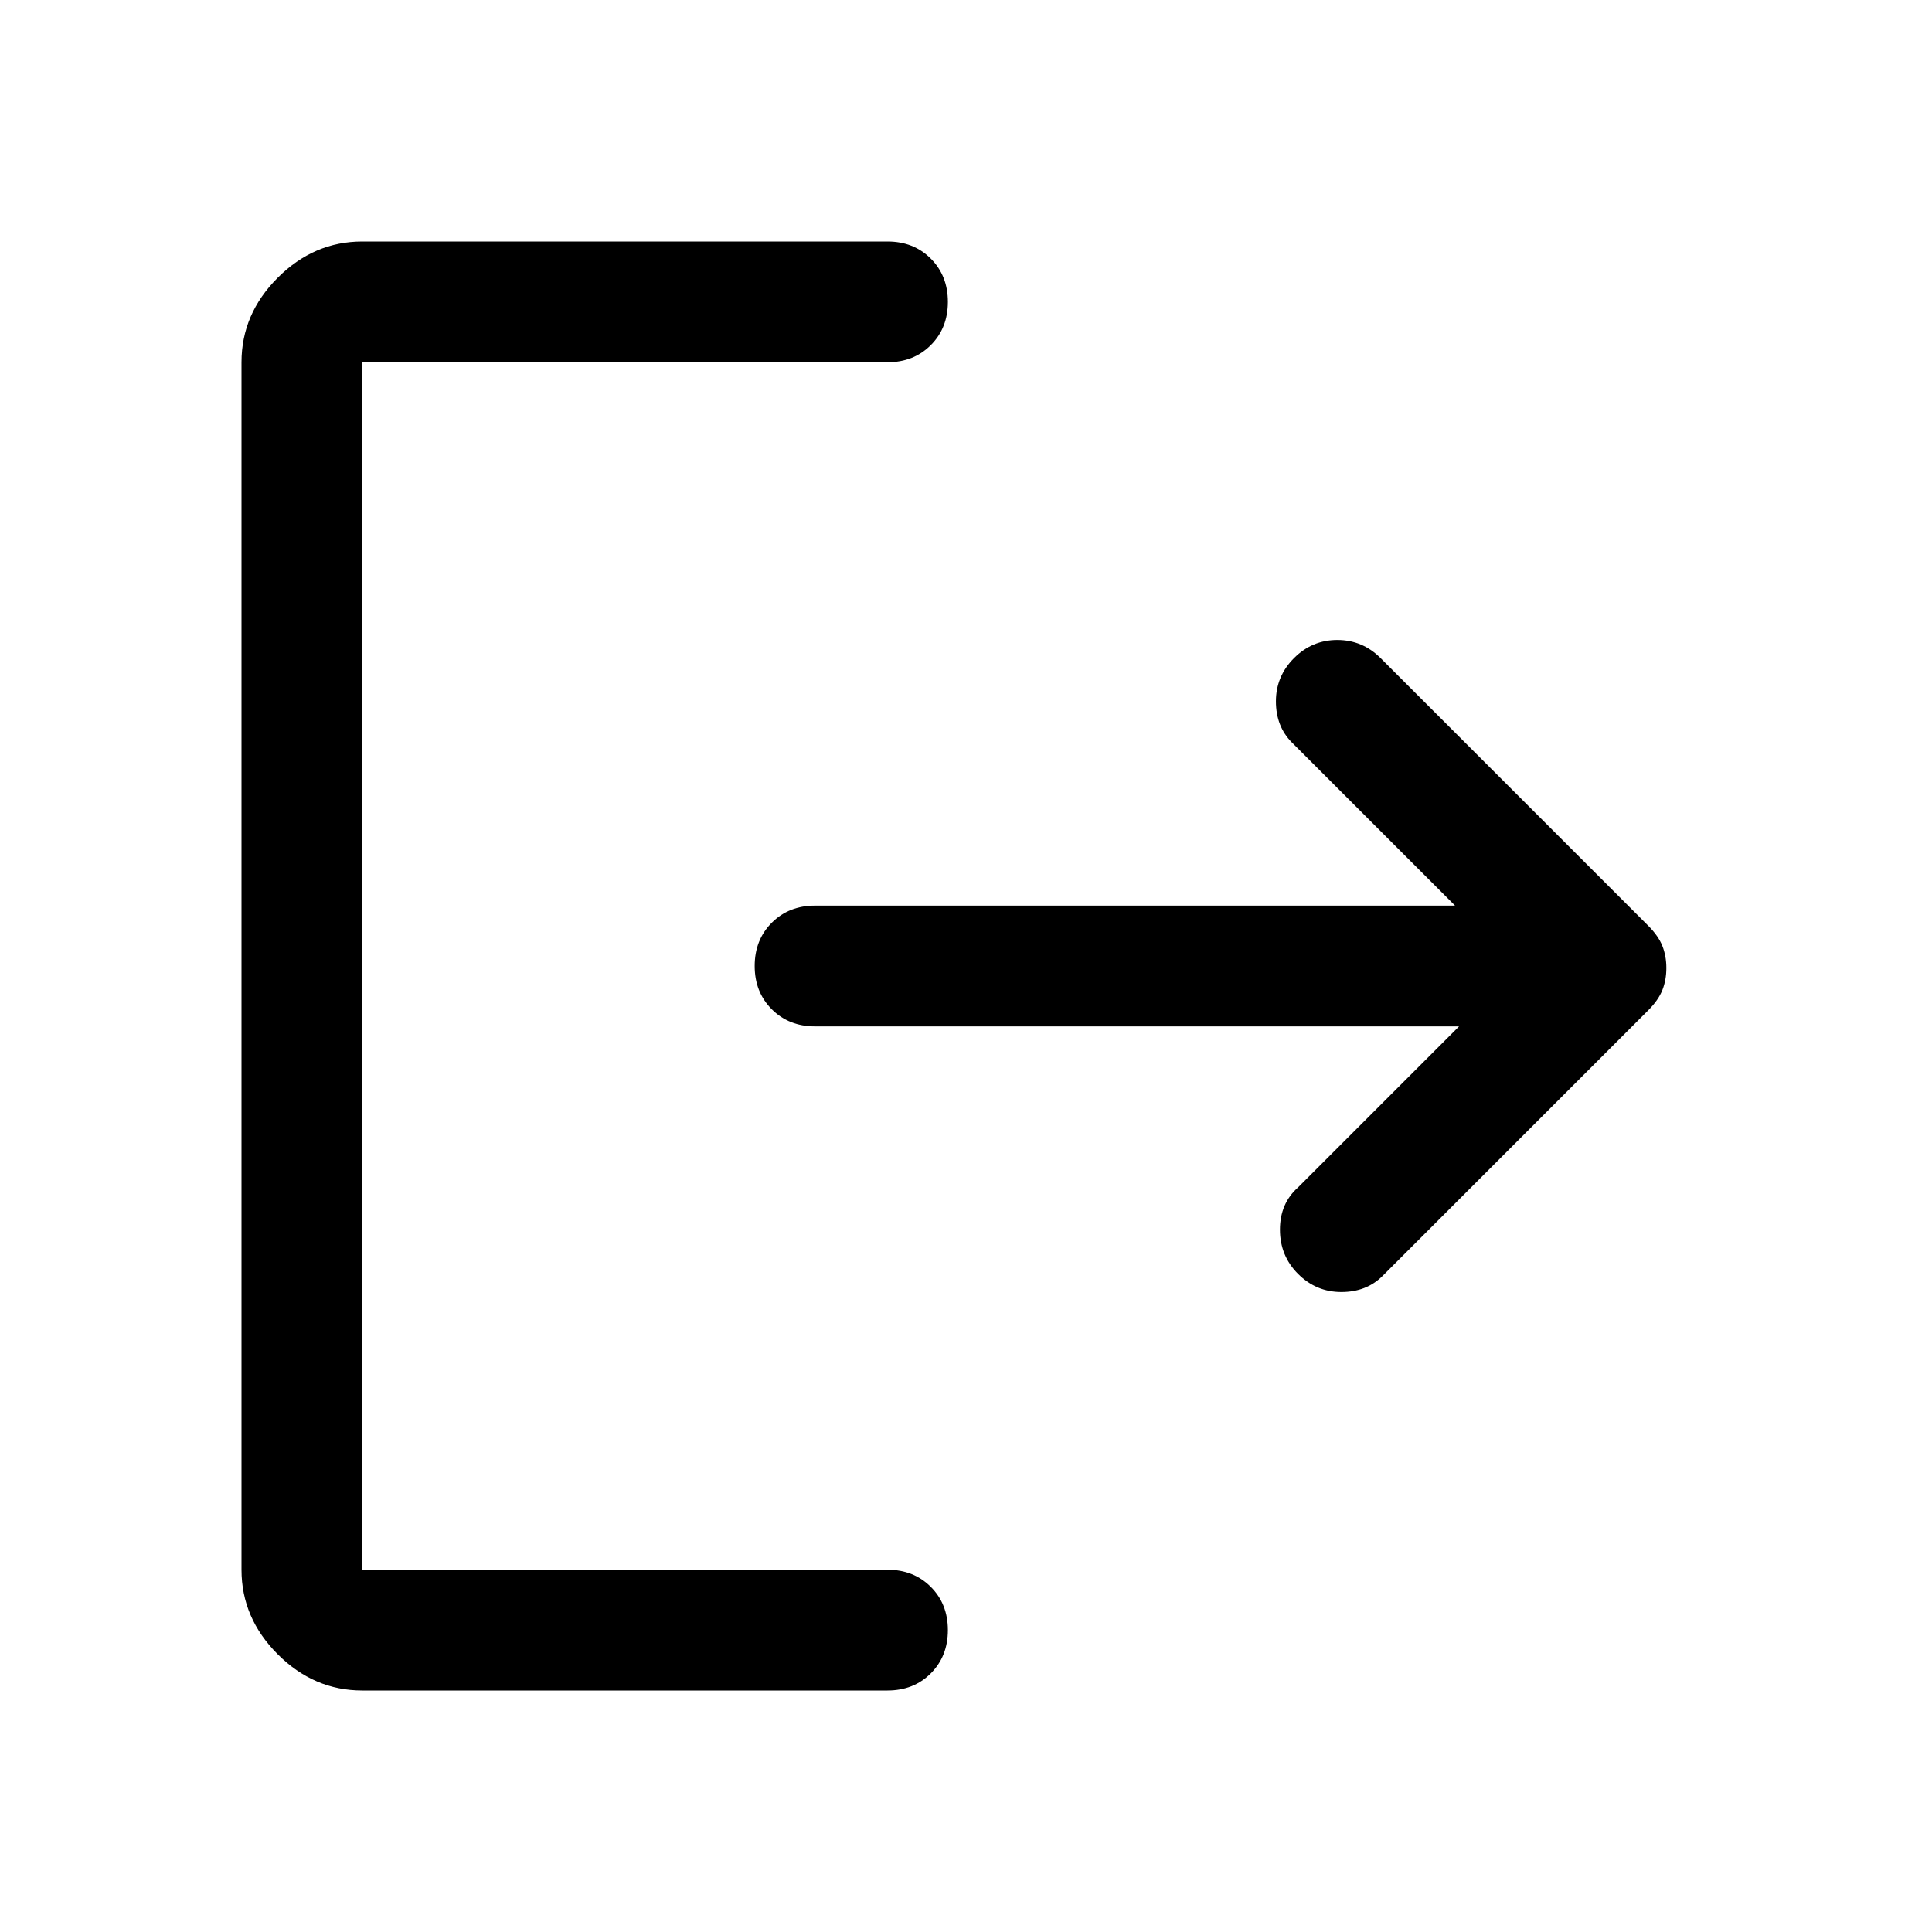
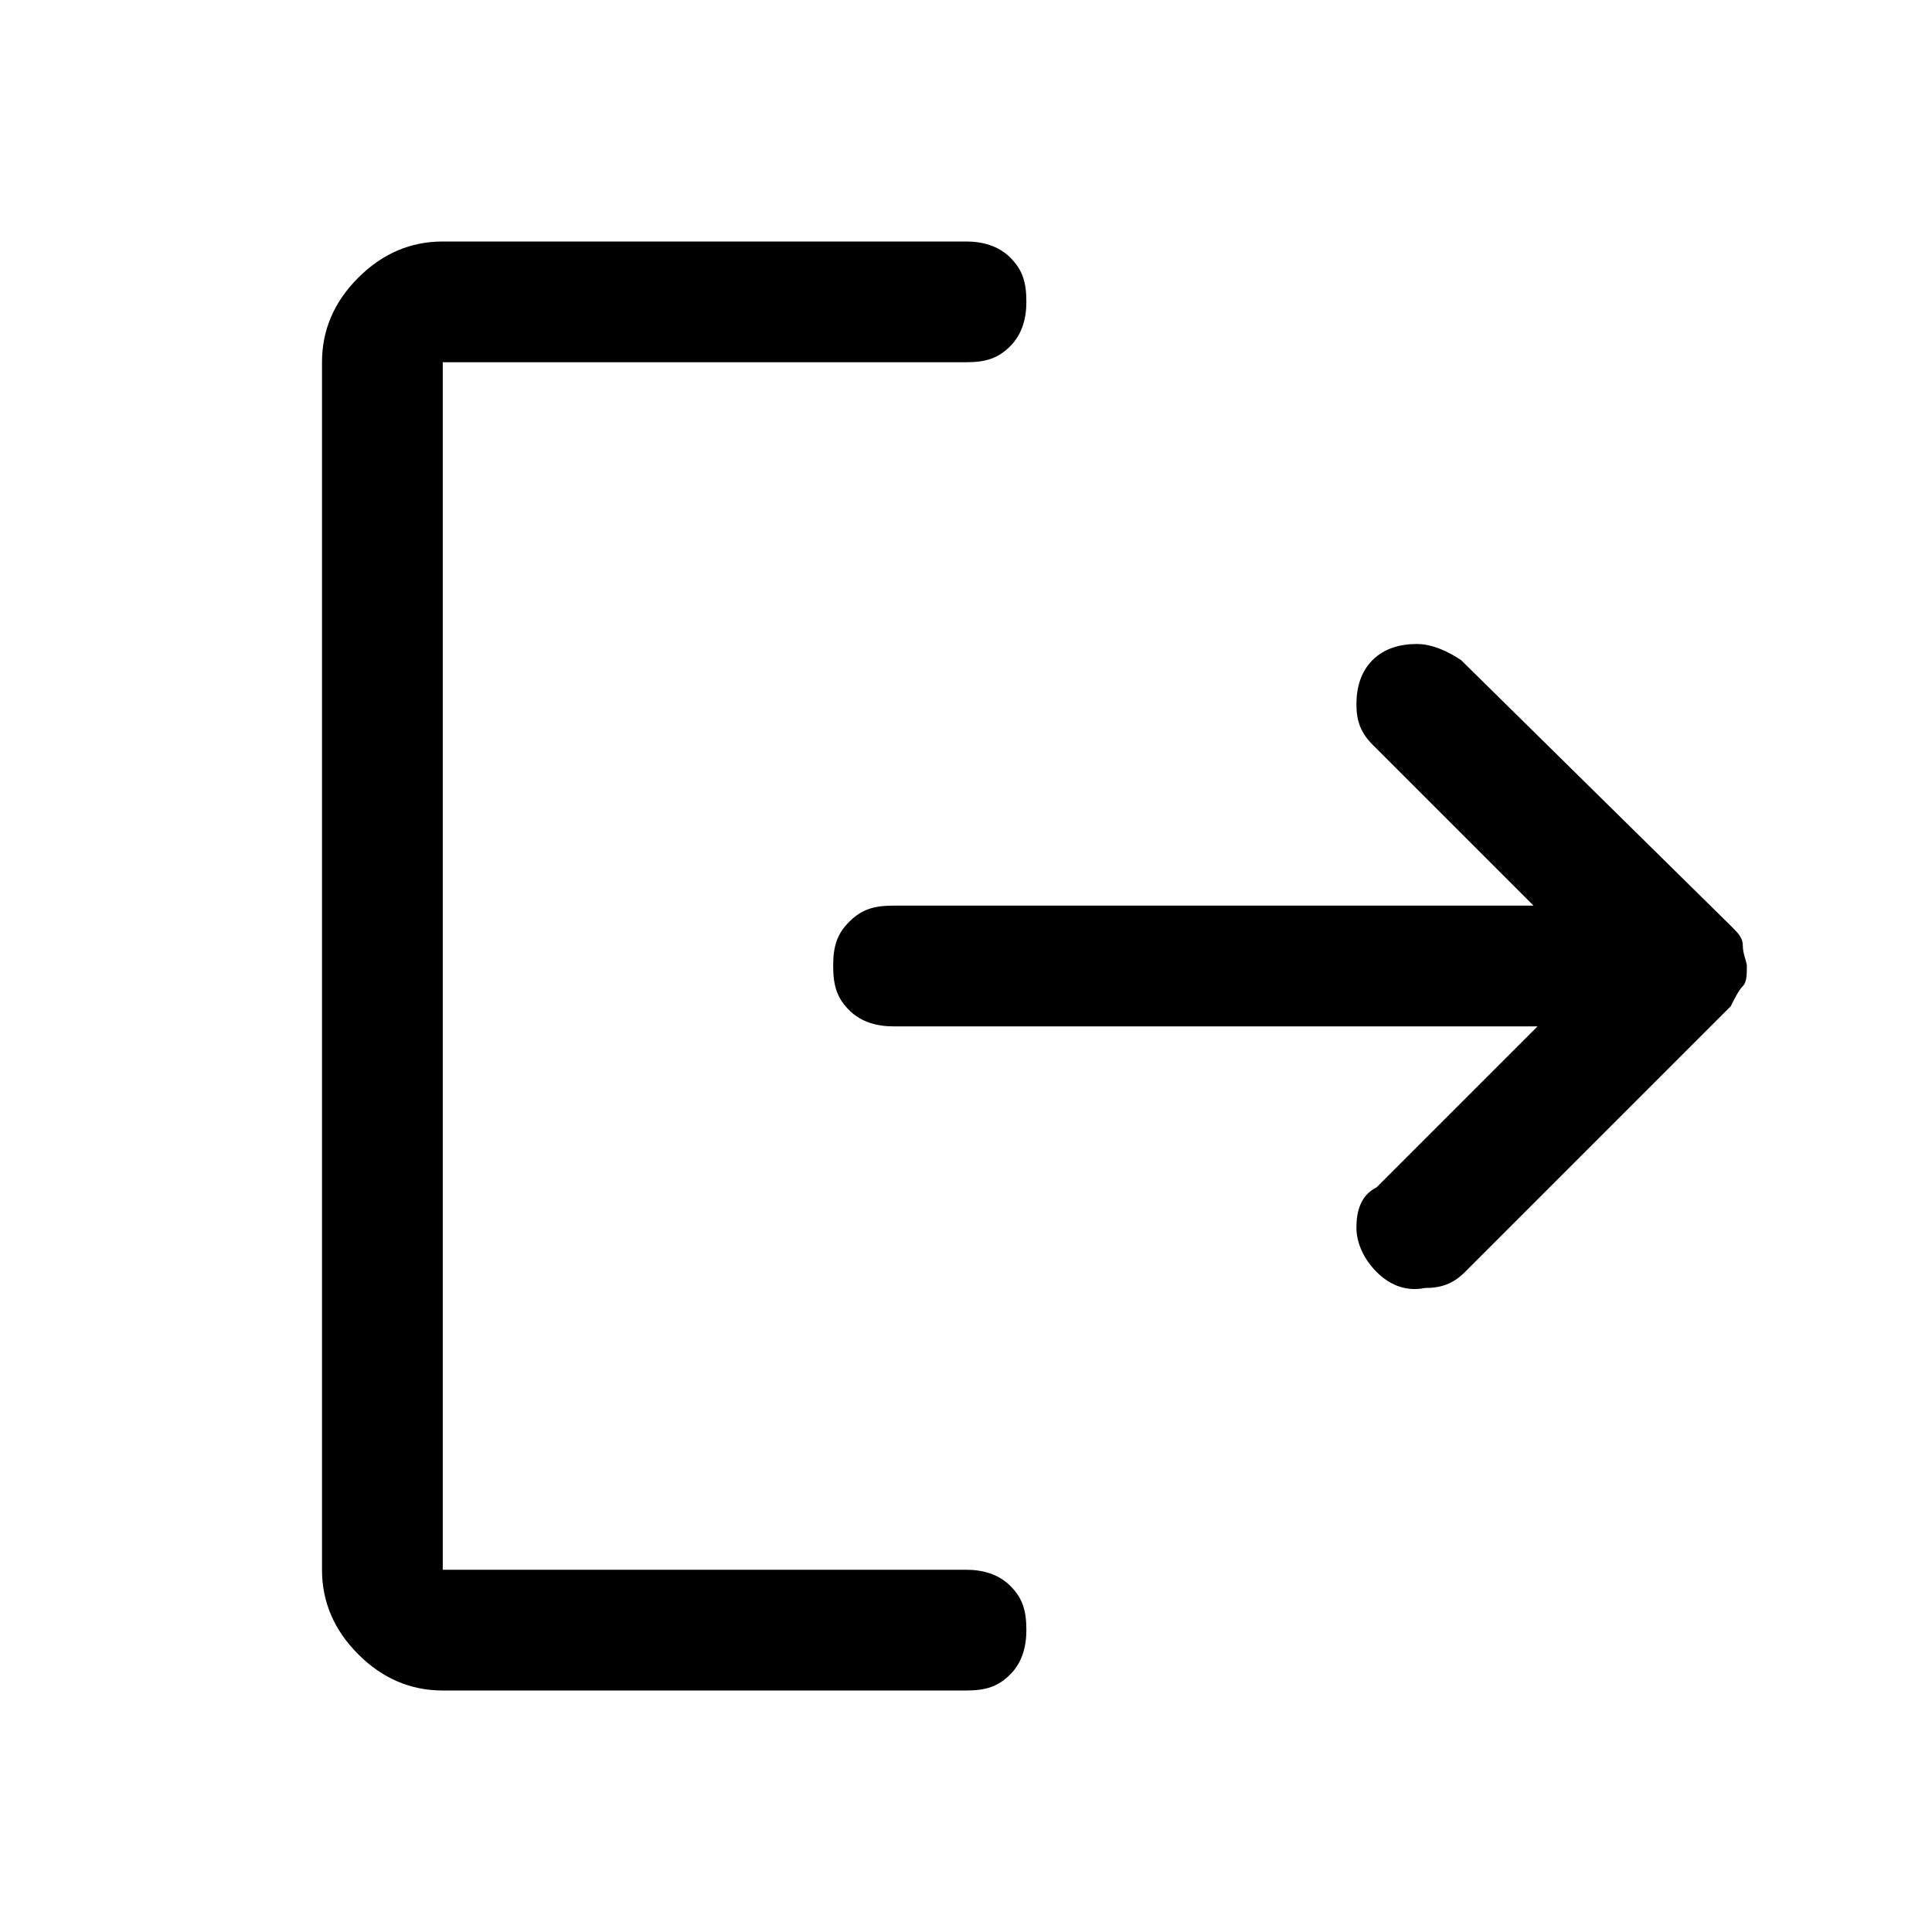
- <svg xmlns="http://www.w3.org/2000/svg" height="48" width="48">
-   <path d="M32.25 31.65q-.45-.45-.45-1.1 0-.65.45-1.05l4-4h-16q-.65 0-1.075-.425-.425-.425-.425-1.075 0-.65.425-1.075.425-.425 1.075-.425h15.9l-4.05-4.05q-.4-.4-.4-1.025 0-.625.45-1.075.45-.45 1.075-.45t1.075.45L40.95 23q.25.25.35.5.1.25.1.55 0 .3-.1.55-.1.25-.35.5l-6.6 6.6q-.4.4-1.025.4-.625 0-1.075-.45ZM9 42q-1.2 0-2.1-.9Q6 40.2 6 39V9q0-1.2.9-2.1Q7.8 6 9 6h13.05q.65 0 1.075.425.425.425.425 1.075 0 .65-.425 1.075Q22.7 9 22.05 9H9v30h13.05q.65 0 1.075.425.425.425.425 1.075 0 .65-.425 1.075Q22.7 42 22.05 42Z" />
+ <svg xmlns="http://www.w3.org/2000/svg" version="1.1" id="Layer_1" x="0px" y="0px" viewBox="0 0 48 48" style="enable-background:new 0 0 48 48;" xml:space="preserve">
+   <path d="M34.2,31.6c-0.3-0.3-0.5-0.7-0.5-1.1c0-0.4,0.1-0.8,0.5-1l4-4h-16c-0.4,0-0.8-0.1-1.1-0.4c-0.3-0.3-0.4-0.6-0.4-1.1  s0.1-0.8,0.4-1.1c0.3-0.3,0.6-0.4,1.1-0.4h15.9l-4-4c-0.3-0.3-0.4-0.6-0.4-1c0-0.4,0.1-0.8,0.4-1.1c0.3-0.3,0.7-0.4,1.1-0.4  c0.4,0,0.8,0.2,1.1,0.4L43,23c0.2,0.2,0.3,0.3,0.3,0.5s0.1,0.4,0.1,0.5c0,0.2,0,0.4-0.1,0.5s-0.2,0.3-0.3,0.5l-6.6,6.6  c-0.3,0.3-0.6,0.4-1,0.4C34.9,32.1,34.5,31.9,34.2,31.6z M11,42c-0.8,0-1.5-0.3-2.1-0.9C8.3,40.5,8,39.8,8,39V9  c0-0.8,0.3-1.5,0.9-2.1S10.2,6,11,6h13c0.4,0,0.8,0.1,1.1,0.4c0.3,0.3,0.4,0.6,0.4,1.1c0,0.4-0.1,0.8-0.4,1.1C24.8,8.9,24.5,9,24,9  H11v30h13c0.4,0,0.8,0.1,1.1,0.4c0.3,0.3,0.4,0.6,0.4,1.1c0,0.4-0.1,0.8-0.4,1.1S24.5,42,24,42H11z" />
</svg>
